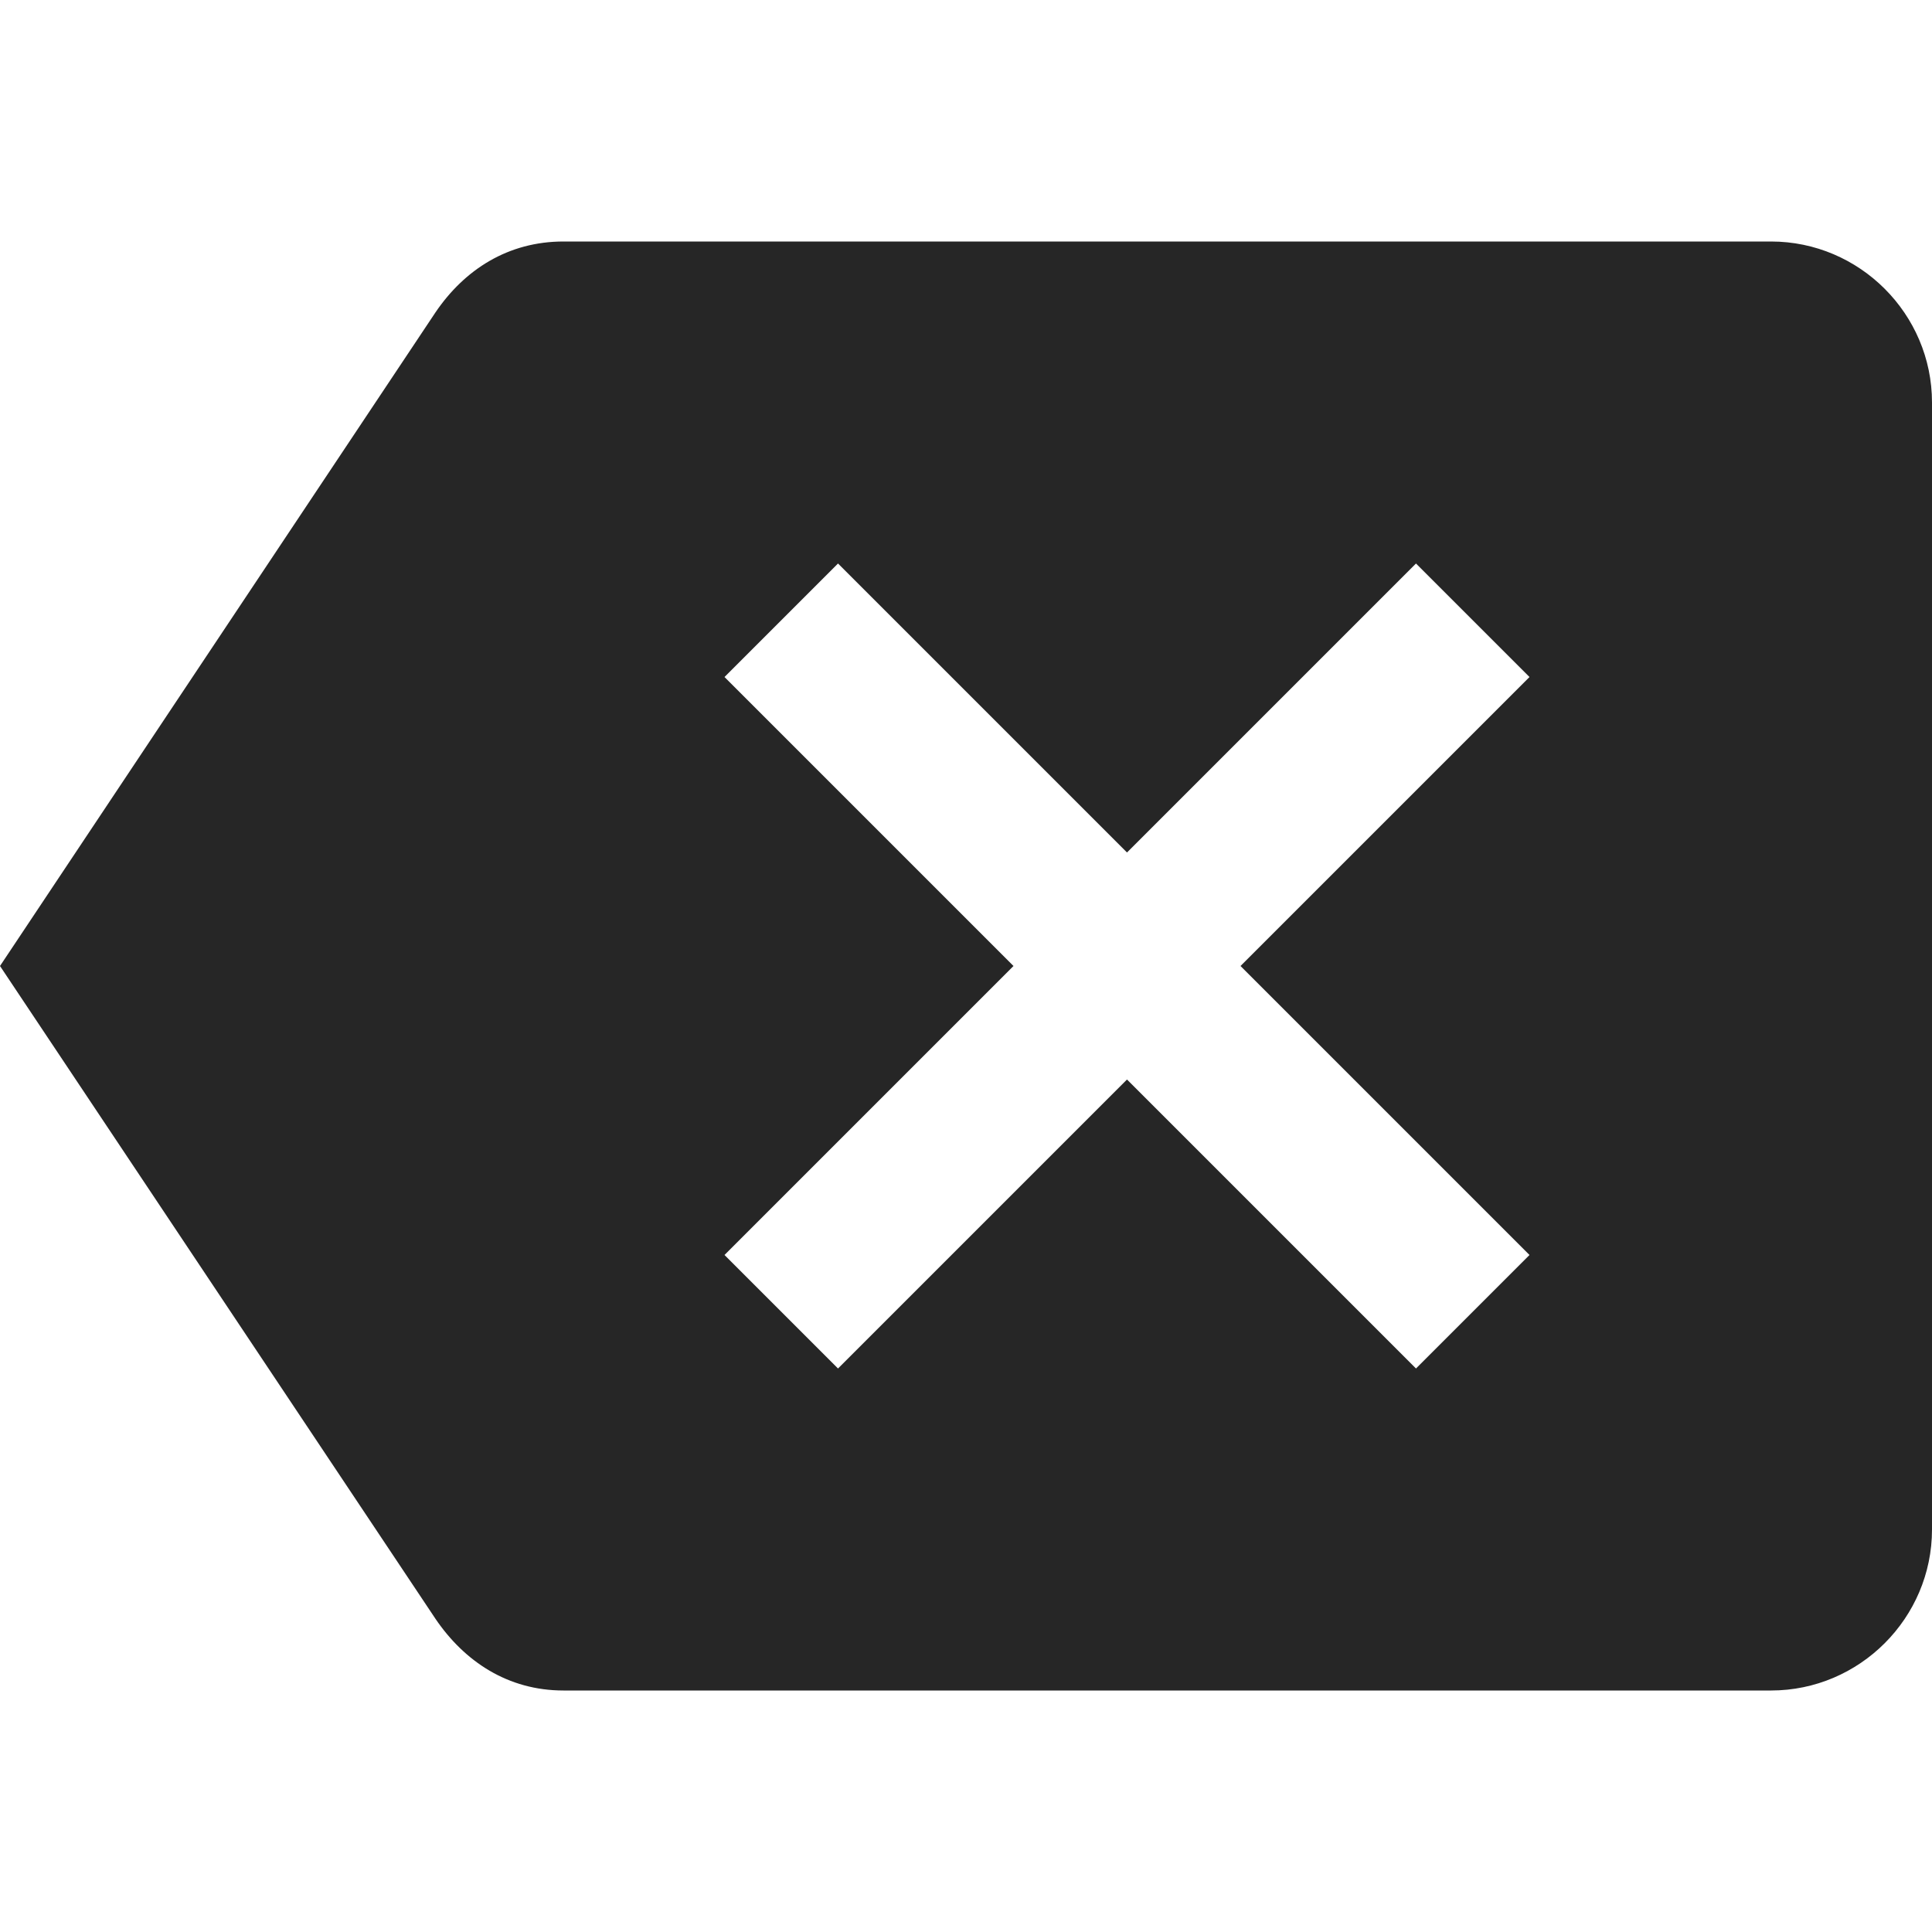
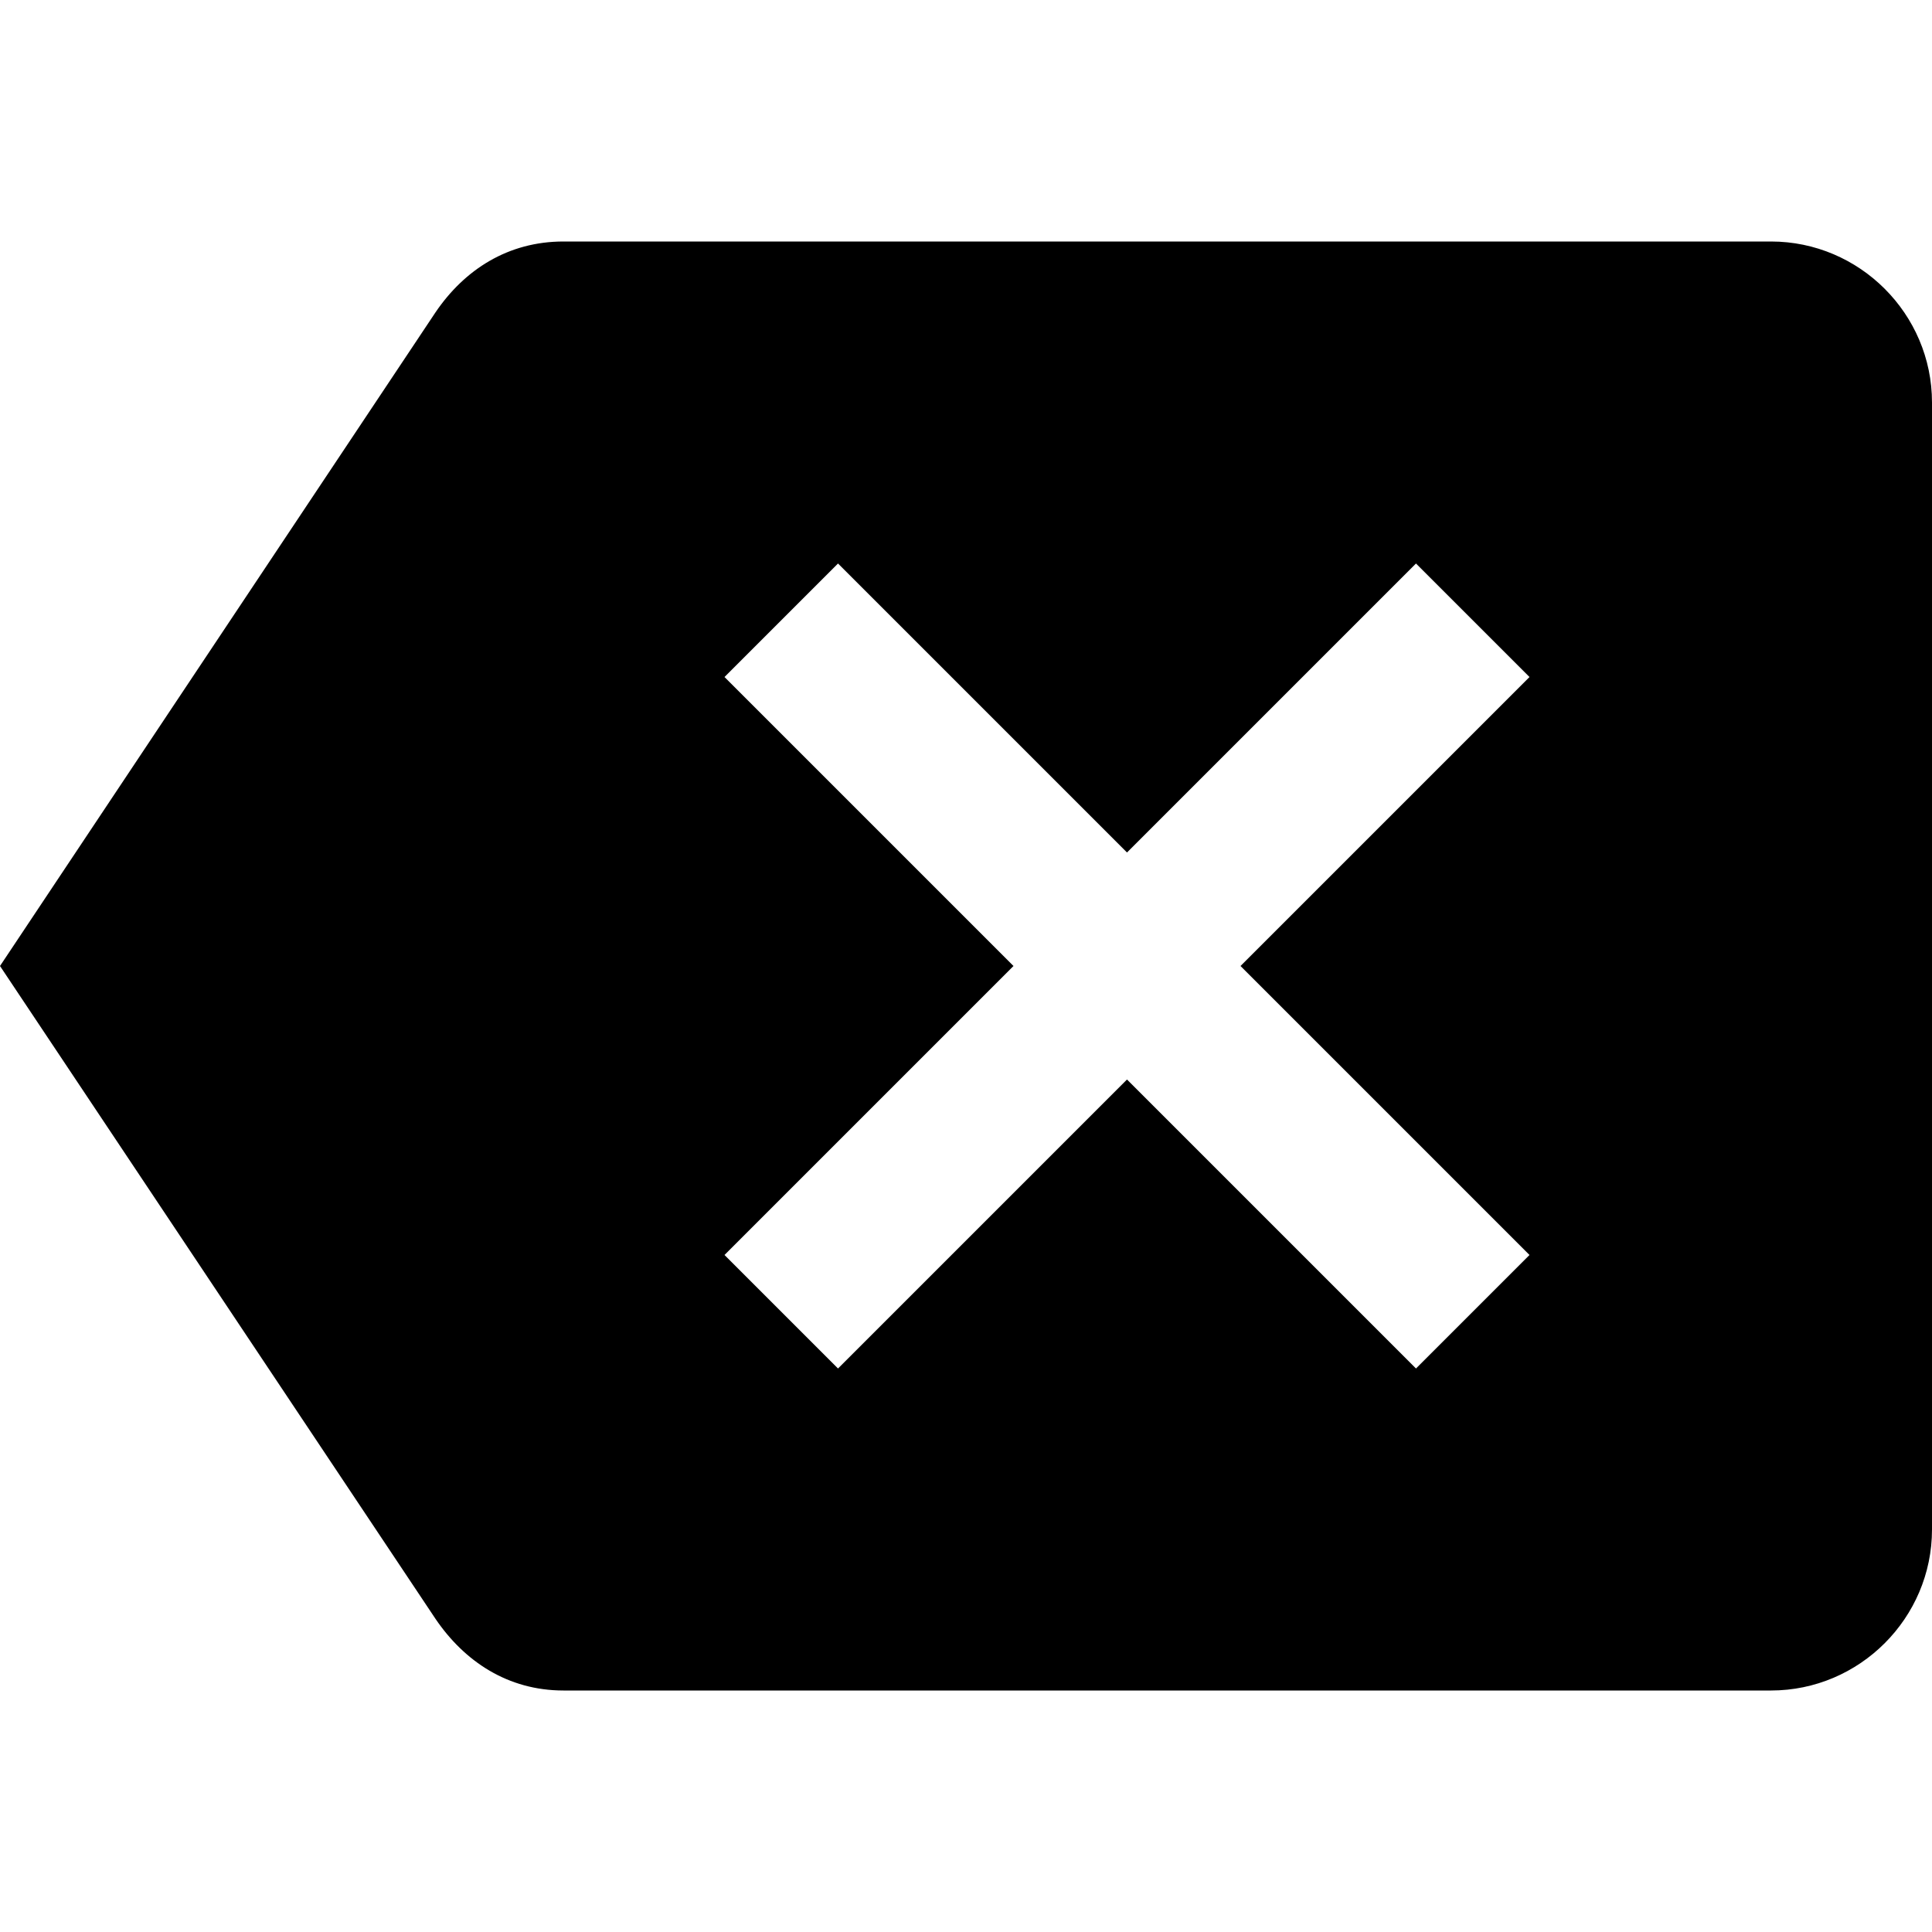
- <svg xmlns="http://www.w3.org/2000/svg" height="24px" viewBox="0 0 24 24" width="24px" fill="#262626">
+ <svg xmlns="http://www.w3.org/2000/svg" height="100%" viewBox="0 0 24 24" width="100%" fill="currentColor">
  <path d="M0 0h24v24H0z" fill="none" />
  <path d="M22 3H7c-.69 0-1.23.35-1.59.88L0 12l5.41 8.11c.36.53.9.89 1.59.89h15c1.1 0 2-.9 2-2V5c0-1.1-.9-2-2-2zm-3 12.59L17.59 17 14 13.41 10.41 17 9 15.59 12.59 12 9 8.41 10.41 7 14 10.59 17.59 7 19 8.41 15.41 12 19 15.59z" />
</svg>
